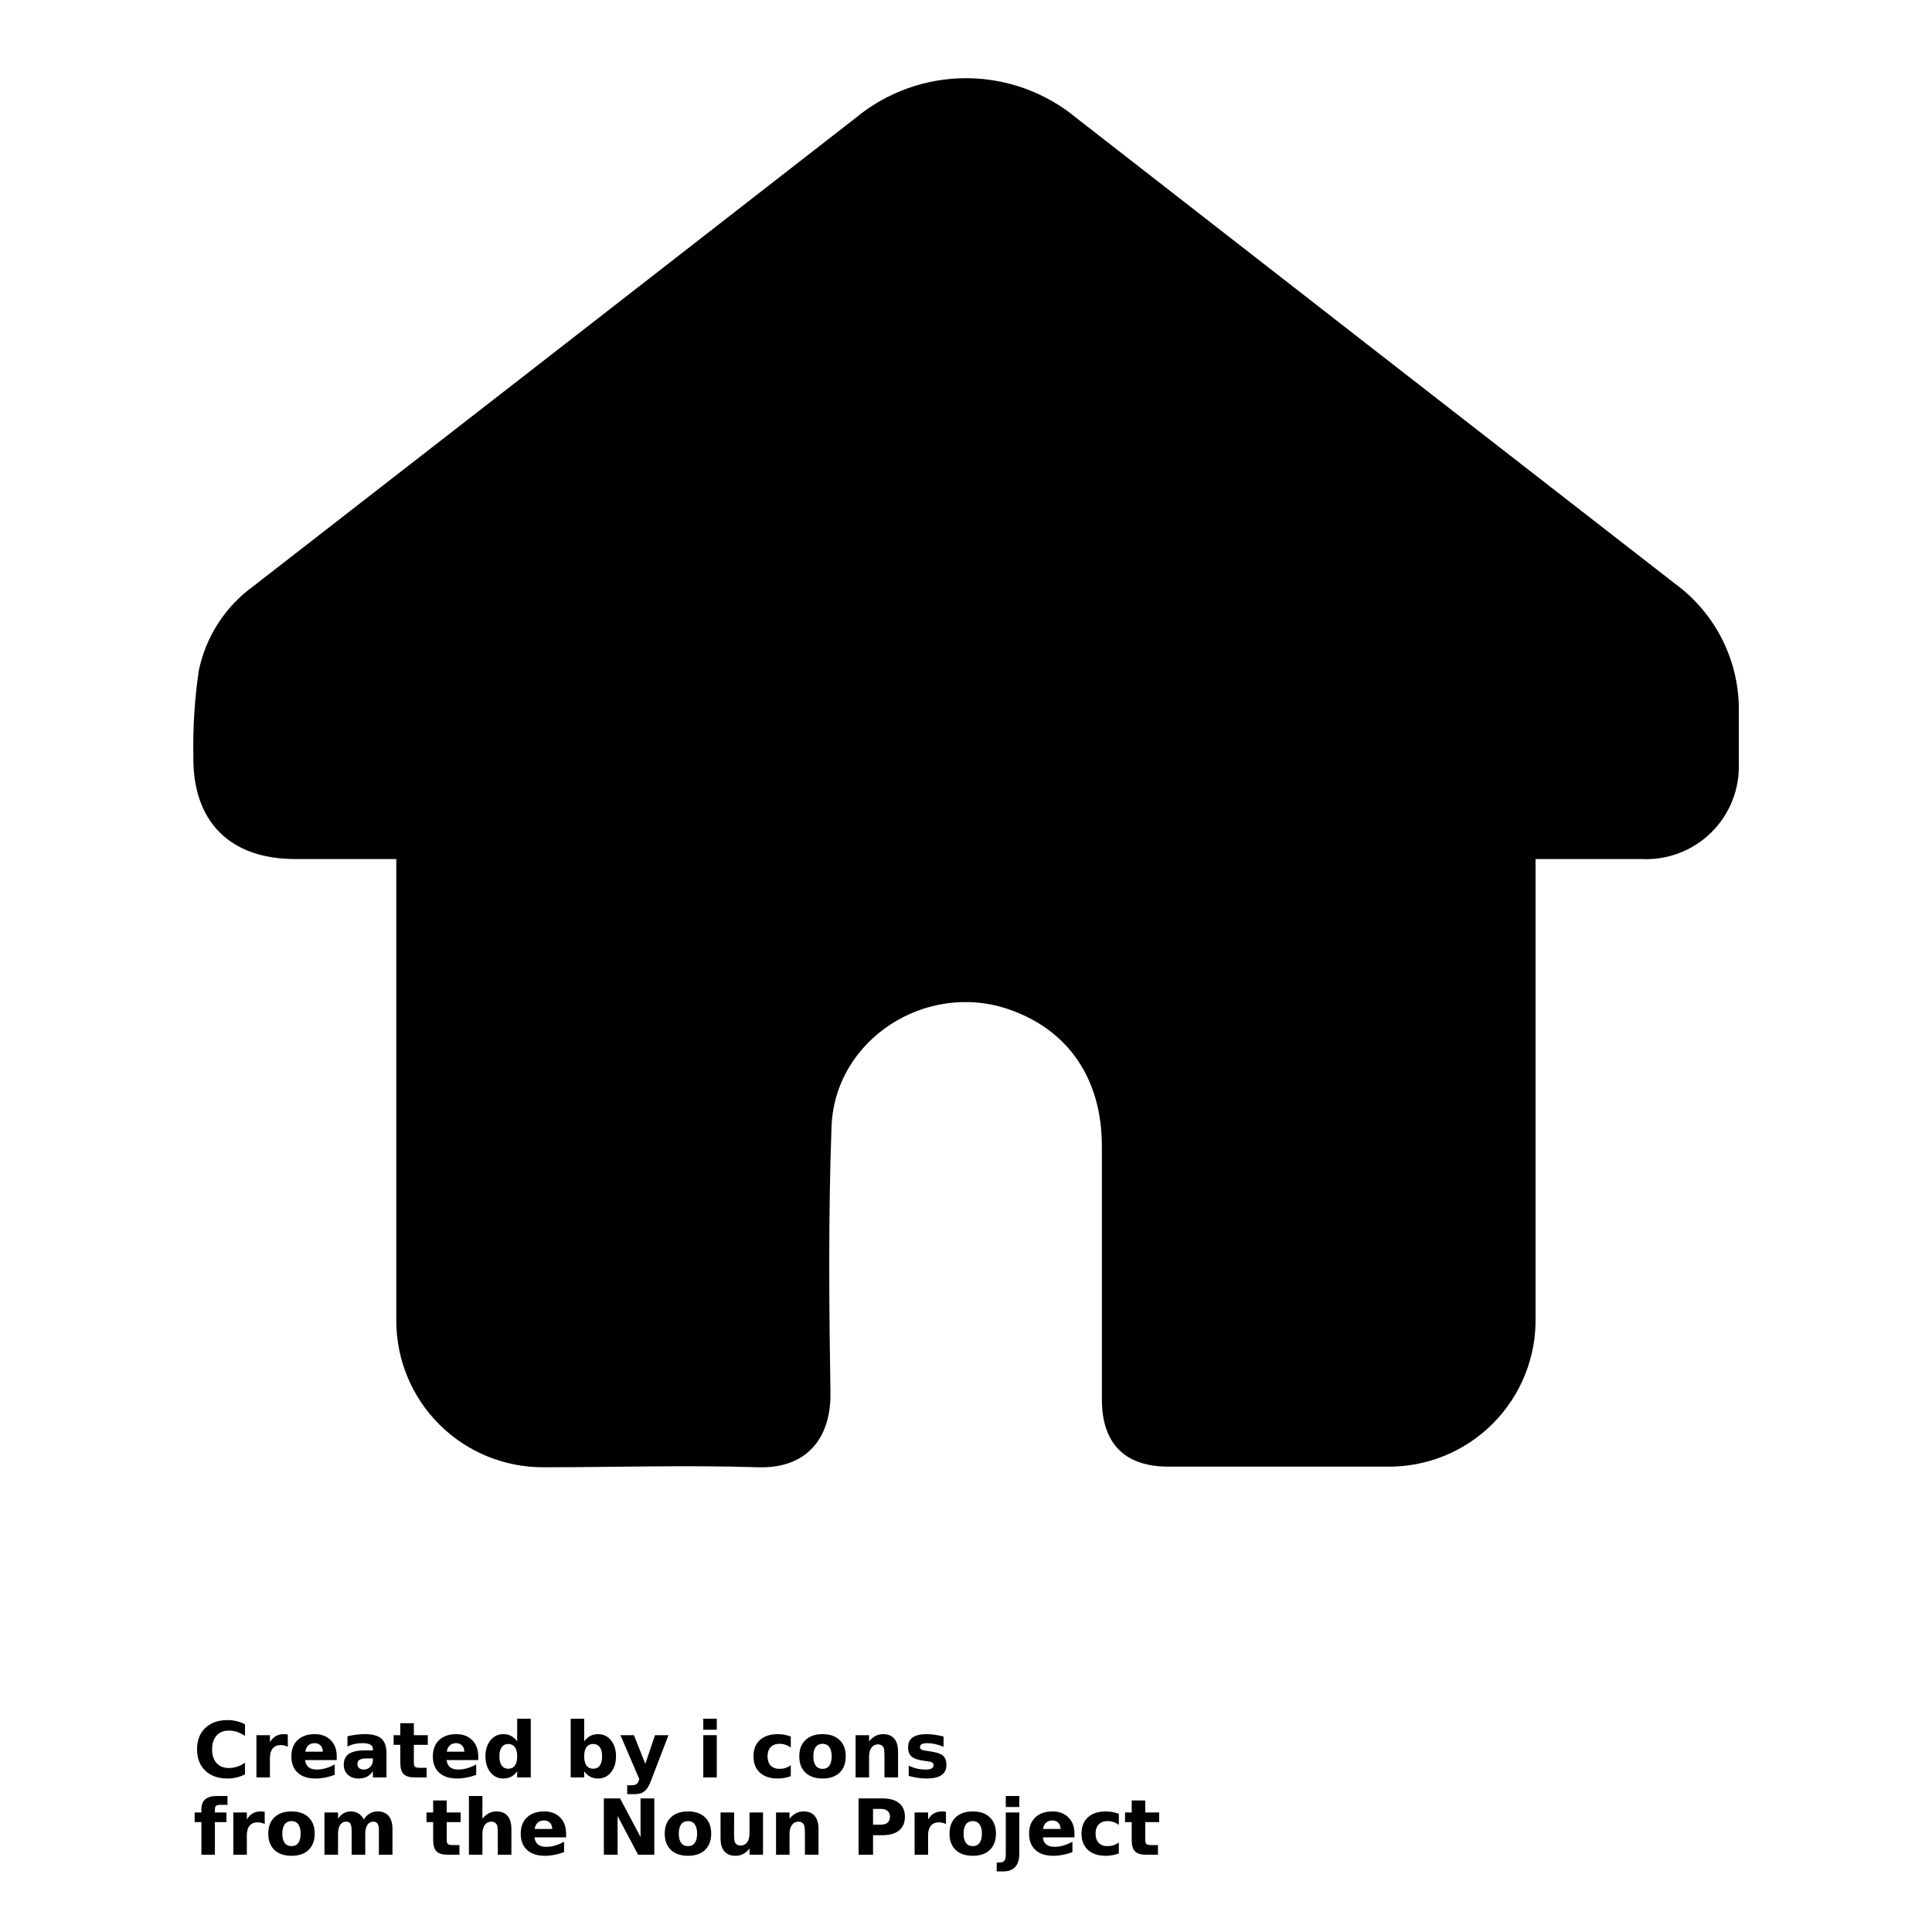
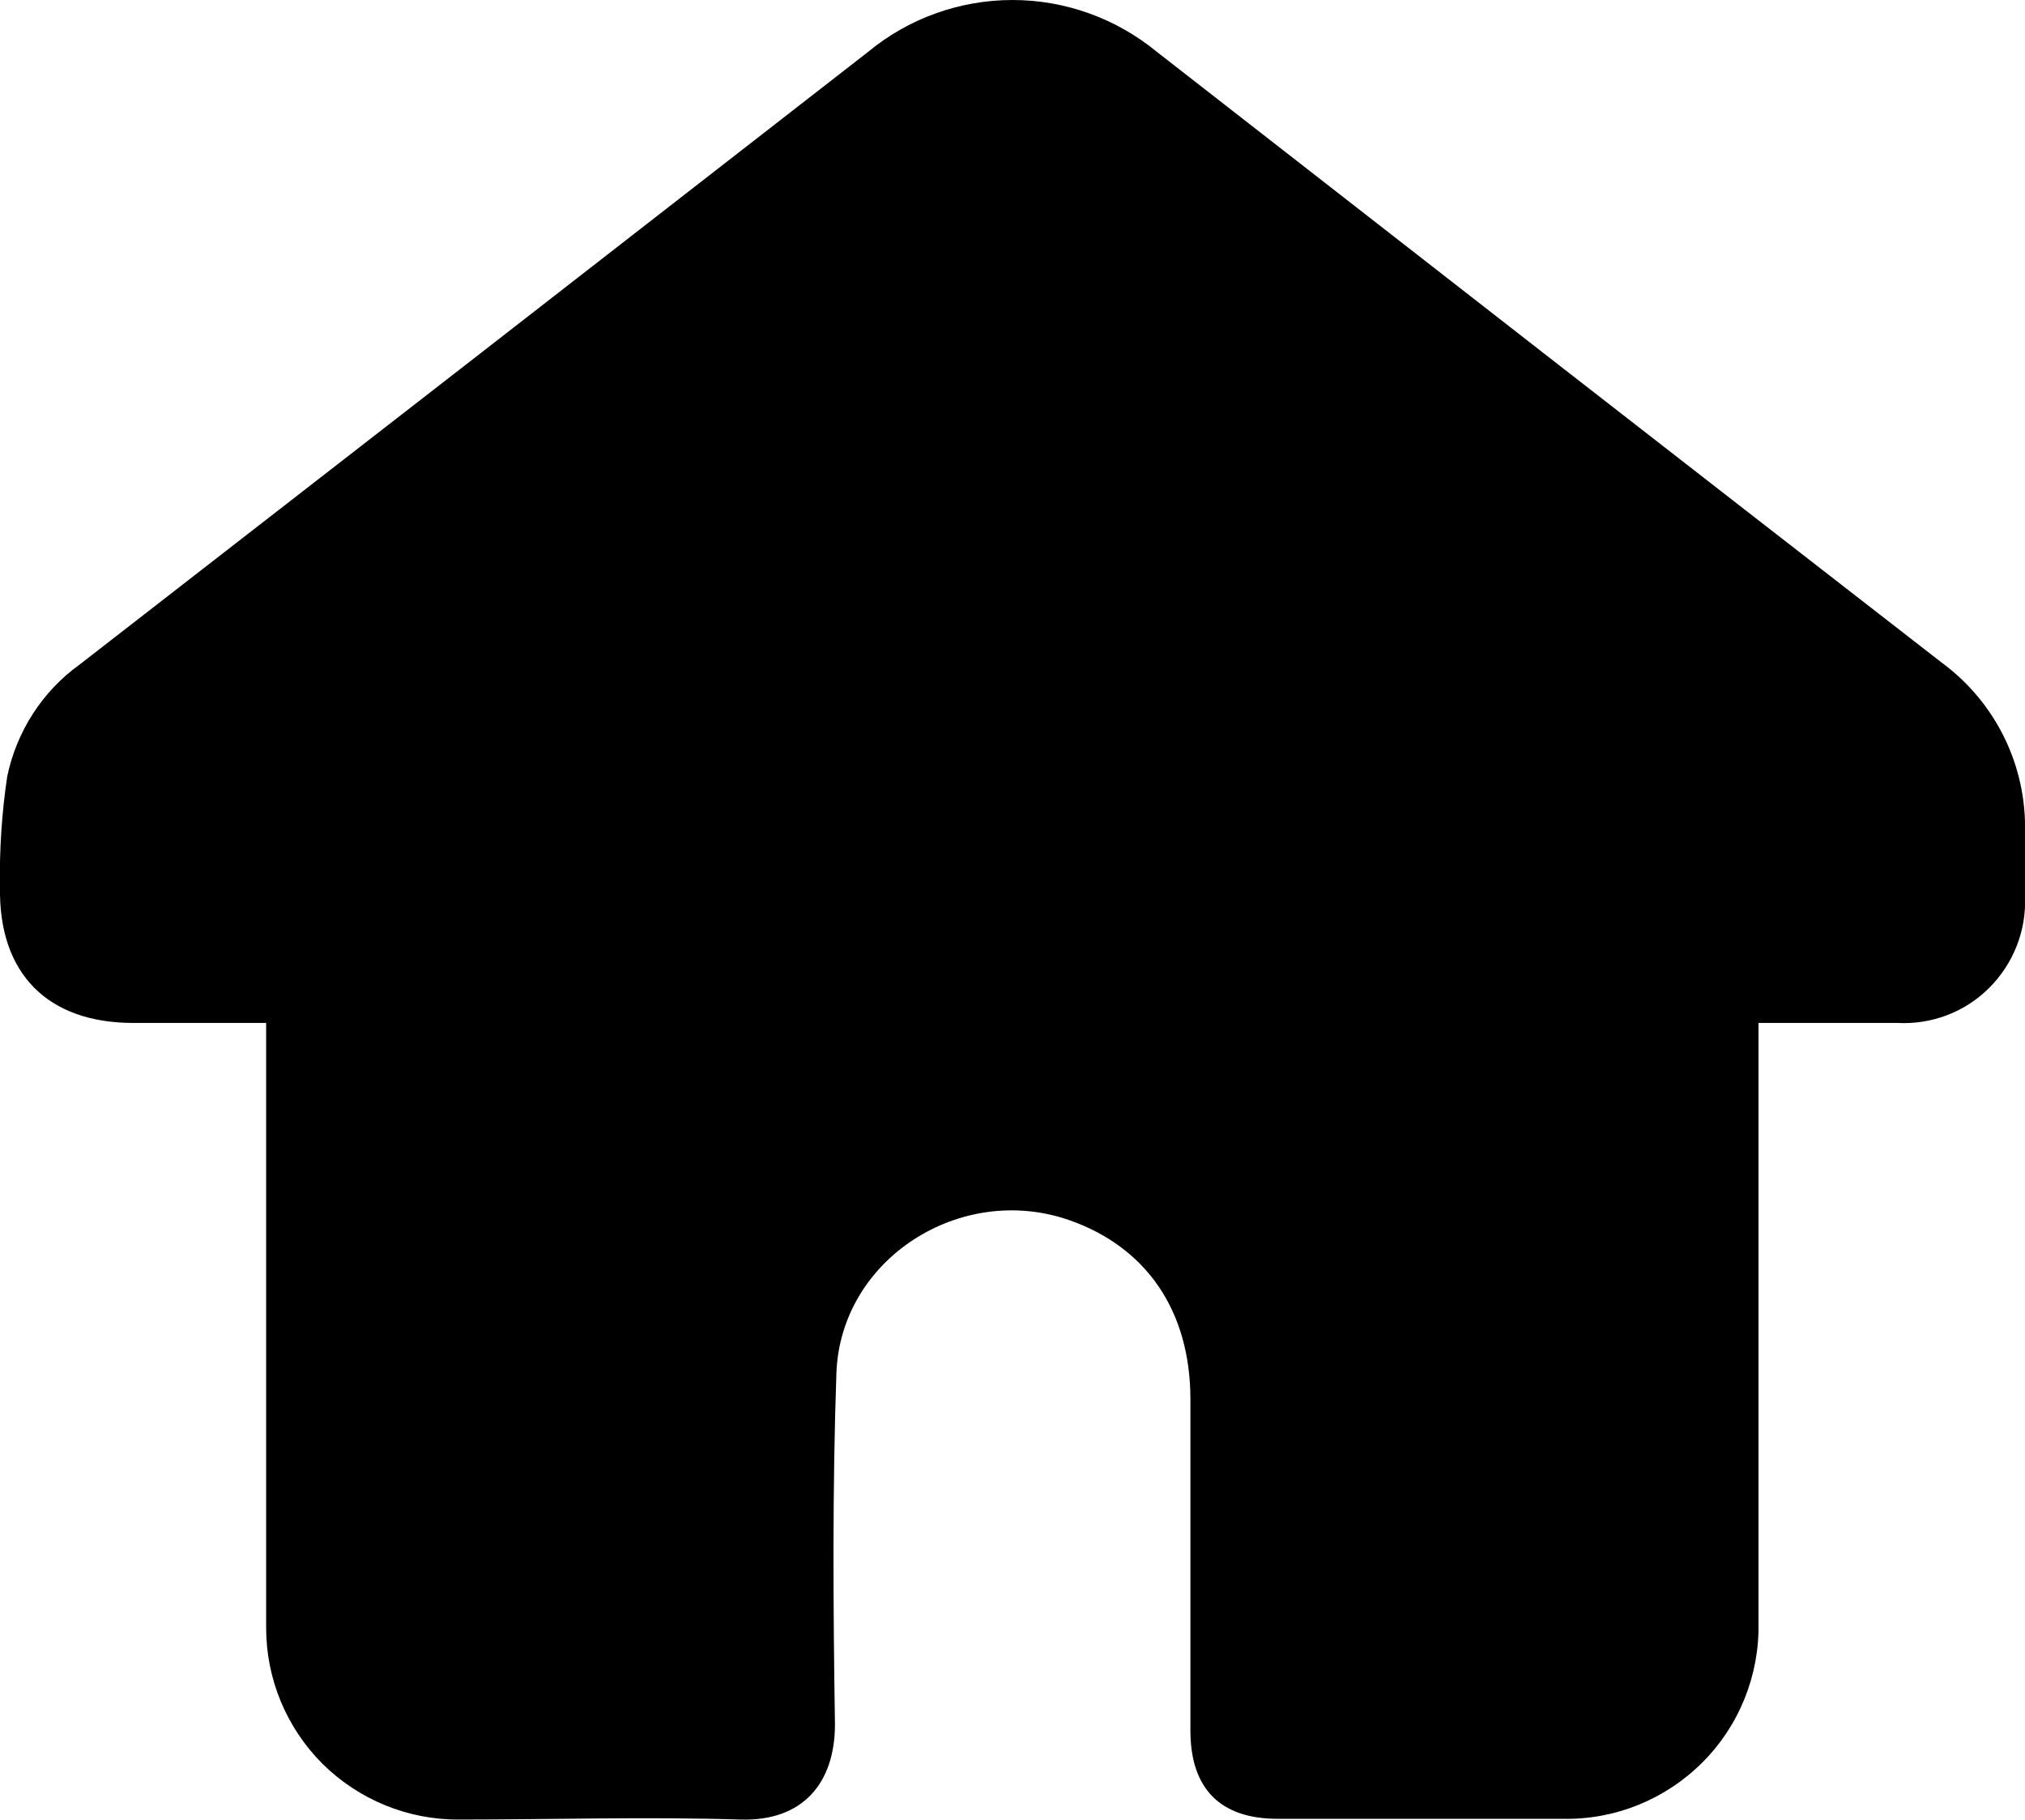
- <svg xmlns="http://www.w3.org/2000/svg" xmlns:xlink="http://www.w3.org/1999/xlink" width="700pt" height="700pt" version="1.1" viewBox="0 0 700 700">
-   <defs>
-     <symbol id="t" overflow="visible">
-       <path d="m18.766-1.125c-0.969 0.5-1.98 0.875-3.031 1.125-1.043 0.258-2.137 0.391-3.281 0.391-3.398 0-6.09-0.945-8.078-2.844-1.992-1.906-2.984-4.484-2.984-7.734 0-3.258 0.992-5.836 2.984-7.734 1.988-1.906 4.68-2.859 8.078-2.859 1.145 0 2.238 0.133 3.281 0.391 1.051 0.25 2.062 0.625 3.031 1.125v4.219c-0.98-0.656-1.945-1.141-2.891-1.453-0.949-0.312-1.949-0.469-3-0.469-1.875 0-3.352 0.605-4.422 1.812-1.074 1.199-1.609 2.856-1.609 4.969 0 2.106 0.535 3.762 1.609 4.969 1.07 1.199 2.547 1.797 4.422 1.797 1.051 0 2.051-0.148 3-0.453 0.945-0.312 1.91-0.801 2.891-1.469z" />
-     </symbol>
-     <symbol id="d" overflow="visible">
-       <path d="m13.734-11.141c-0.438-0.195-0.871-0.344-1.297-0.438-0.418-0.102-0.84-0.156-1.266-0.156-1.262 0-2.231 0.406-2.906 1.219-0.68 0.805-1.016 1.953-1.016 3.453v7.062h-4.891v-15.312h4.891v2.516c0.625-1 1.344-1.727 2.156-2.188 0.82-0.469 1.801-0.703 2.938-0.703 0.164 0 0.344 0.012 0.531 0.031 0.195 0.012 0.477 0.039 0.844 0.078z" />
-     </symbol>
-     <symbol id="a" overflow="visible">
-       <path d="m17.641-7.703v1.406h-11.453c0.125 1.148 0.539 2.008 1.25 2.578 0.707 0.574 1.703 0.859 2.984 0.859 1.031 0 2.082-0.148 3.156-0.453 1.082-0.312 2.191-0.773 3.328-1.391v3.766c-1.156 0.438-2.312 0.766-3.469 0.984-1.156 0.227-2.312 0.344-3.469 0.344-2.773 0-4.93-0.703-6.469-2.109-1.531-1.406-2.297-3.379-2.297-5.922 0-2.5 0.754-4.461 2.266-5.891 1.508-1.438 3.582-2.156 6.219-2.156 2.406 0 4.332 0.73 5.781 2.188 1.445 1.449 2.172 3.383 2.172 5.797zm-5.031-1.625c0-0.926-0.273-1.672-0.812-2.234-0.543-0.57-1.25-0.859-2.125-0.859-0.949 0-1.719 0.266-2.312 0.797s-0.965 1.297-1.109 2.297z" />
-     </symbol>
-     <symbol id="k" overflow="visible">
-       <path d="m9.219-6.891c-1.023 0-1.793 0.172-2.312 0.516-0.512 0.344-0.766 0.855-0.766 1.531 0 0.625 0.207 1.117 0.625 1.469 0.414 0.344 0.988 0.516 1.719 0.516 0.926 0 1.703-0.328 2.328-0.984 0.633-0.664 0.953-1.492 0.953-2.484v-0.562zm7.469-1.844v8.734h-4.922v-2.266c-0.656 0.93-1.398 1.605-2.219 2.031-0.824 0.414-1.824 0.625-3 0.625-1.586 0-2.871-0.457-3.859-1.375-0.992-0.926-1.484-2.129-1.484-3.609 0-1.789 0.613-3.102 1.844-3.938 1.238-0.844 3.18-1.266 5.828-1.266h2.891v-0.391c0-0.77-0.309-1.332-0.922-1.688-0.617-0.363-1.57-0.547-2.859-0.547-1.055 0-2.031 0.105-2.938 0.312-0.898 0.211-1.73 0.523-2.5 0.938v-3.734c1.039-0.25 2.086-0.441 3.141-0.578 1.062-0.133 2.125-0.203 3.188-0.203 2.758 0 4.75 0.547 5.969 1.641 1.227 1.086 1.844 2.856 1.844 5.312z" />
-     </symbol>
-     <symbol id="c" overflow="visible">
-       <path d="m7.703-19.656v4.344h5.047v3.5h-5.047v6.5c0 0.711 0.141 1.188 0.422 1.438s0.836 0.375 1.672 0.375h2.516v3.5h-4.188c-1.938 0-3.312-0.398-4.125-1.203-0.805-0.812-1.203-2.18-1.203-4.109v-6.5h-2.422v-3.5h2.422v-4.344z" />
-     </symbol>
-     <symbol id="j" overflow="visible">
-       <path d="m12.766-13.078v-8.203h4.922v21.281h-4.922v-2.219c-0.668 0.906-1.406 1.57-2.219 1.984s-1.758 0.625-2.828 0.625c-1.887 0-3.434-0.75-4.641-2.25-1.211-1.5-1.812-3.426-1.812-5.781 0-2.363 0.602-4.297 1.812-5.797 1.207-1.5 2.754-2.25 4.641-2.25 1.062 0 2 0.215 2.812 0.641 0.82 0.43 1.566 1.086 2.234 1.969zm-3.219 9.922c1.039 0 1.836-0.379 2.391-1.141 0.551-0.77 0.828-1.883 0.828-3.344 0-1.457-0.277-2.566-0.828-3.328-0.555-0.77-1.352-1.156-2.391-1.156-1.043 0-1.84 0.387-2.391 1.156-0.555 0.762-0.828 1.871-0.828 3.328 0 1.461 0.273 2.574 0.828 3.344 0.551 0.762 1.348 1.141 2.391 1.141z" />
-     </symbol>
-     <symbol id="i" overflow="visible">
-       <path d="m10.5-3.156c1.051 0 1.852-0.379 2.406-1.141 0.551-0.77 0.828-1.883 0.828-3.344 0-1.457-0.277-2.566-0.828-3.328-0.555-0.77-1.355-1.156-2.406-1.156-1.055 0-1.859 0.387-2.422 1.156-0.555 0.773-0.828 1.883-0.828 3.328 0 1.449 0.273 2.559 0.828 3.328 0.562 0.773 1.367 1.156 2.422 1.156zm-3.25-9.922c0.676-0.883 1.422-1.539 2.234-1.969 0.82-0.426 1.766-0.641 2.828-0.641 1.895 0 3.445 0.75 4.656 2.25 1.207 1.5 1.812 3.434 1.812 5.797 0 2.356-0.605 4.281-1.812 5.781-1.211 1.5-2.762 2.25-4.656 2.25-1.062 0-2.008-0.211-2.828-0.625-0.812-0.426-1.559-1.086-2.234-1.984v2.219h-4.891v-21.281h4.891z" />
-     </symbol>
-     <symbol id="h" overflow="visible">
-       <path d="m0.344-15.312h4.891l4.125 10.391 3.5-10.391h4.891l-6.438 16.766c-0.648 1.695-1.402 2.883-2.266 3.562-0.867 0.688-2 1.031-3.406 1.031h-2.844v-3.219h1.531c0.832 0 1.438-0.137 1.812-0.406 0.383-0.262 0.68-0.73 0.891-1.406l0.141-0.422z" />
-     </symbol>
-     <symbol id="g" overflow="visible">
-       <path d="m2.359-15.312h4.891v15.312h-4.891zm0-5.969h4.891v4h-4.891z" />
-     </symbol>
-     <symbol id="f" overflow="visible">
-       <path d="m14.719-14.828v3.984c-0.656-0.457-1.324-0.797-2-1.016-0.668-0.219-1.359-0.328-2.078-0.328-1.367 0-2.434 0.402-3.203 1.203-0.762 0.793-1.141 1.906-1.141 3.344 0 1.43 0.379 2.543 1.141 3.344 0.77 0.793 1.836 1.188 3.203 1.188 0.758 0 1.484-0.109 2.172-0.328 0.688-0.227 1.32-0.566 1.906-1.016v4c-0.762 0.281-1.539 0.488-2.328 0.625-0.781 0.145-1.574 0.219-2.375 0.219-2.762 0-4.922-0.707-6.484-2.125-1.555-1.414-2.328-3.383-2.328-5.906 0-2.531 0.773-4.504 2.328-5.922 1.562-1.414 3.723-2.125 6.484-2.125 0.801 0 1.594 0.074 2.375 0.219 0.781 0.137 1.555 0.352 2.328 0.641z" />
-     </symbol>
-     <symbol id="b" overflow="visible">
-       <path d="m9.641-12.188c-1.086 0-1.914 0.391-2.484 1.172-0.574 0.781-0.859 1.906-0.859 3.375s0.285 2.594 0.859 3.375c0.57 0.773 1.398 1.156 2.484 1.156 1.062 0 1.875-0.383 2.438-1.156 0.57-0.781 0.859-1.906 0.859-3.375s-0.289-2.594-0.859-3.375c-0.562-0.781-1.375-1.172-2.438-1.172zm0-3.5c2.633 0 4.691 0.715 6.172 2.141 1.477 1.418 2.219 3.387 2.219 5.906 0 2.512-0.742 4.481-2.219 5.906-1.48 1.418-3.539 2.125-6.172 2.125-2.648 0-4.715-0.707-6.203-2.125-1.492-1.426-2.234-3.394-2.234-5.906 0-2.519 0.742-4.488 2.234-5.906 1.488-1.426 3.555-2.141 6.203-2.141z" />
-     </symbol>
-     <symbol id="e" overflow="visible">
-       <path d="m17.75-9.328v9.328h-4.922v-7.141c0-1.32-0.031-2.234-0.094-2.734s-0.168-0.867-0.312-1.109c-0.188-0.312-0.449-0.555-0.781-0.734-0.324-0.176-0.695-0.266-1.109-0.266-1.023 0-1.824 0.398-2.406 1.188-0.586 0.781-0.875 1.871-0.875 3.266v7.531h-4.891v-15.312h4.891v2.234c0.738-0.883 1.52-1.539 2.344-1.969 0.832-0.426 1.75-0.641 2.75-0.641 1.77 0 3.113 0.547 4.031 1.641 0.914 1.086 1.375 2.656 1.375 4.719z" />
-     </symbol>
-     <symbol id="s" overflow="visible">
-       <path d="m14.312-14.828v3.719c-1.043-0.438-2.055-0.766-3.031-0.984-0.98-0.219-1.902-0.328-2.766-0.328-0.93 0-1.621 0.117-2.078 0.344-0.449 0.23-0.672 0.59-0.672 1.078 0 0.387 0.172 0.684 0.516 0.891 0.344 0.211 0.957 0.367 1.844 0.469l0.859 0.125c2.508 0.324 4.195 0.852 5.062 1.578 0.863 0.73 1.297 1.871 1.297 3.422 0 1.637-0.605 2.867-1.812 3.688-1.199 0.812-2.992 1.219-5.375 1.219-1.023 0-2.074-0.078-3.156-0.234-1.074-0.156-2.18-0.395-3.312-0.719v-3.719c0.969 0.48 1.961 0.84 2.984 1.078 1.031 0.23 2.078 0.344 3.141 0.344 0.957 0 1.676-0.129 2.156-0.391 0.477-0.27 0.719-0.664 0.719-1.188 0-0.438-0.168-0.758-0.5-0.969-0.336-0.219-0.996-0.383-1.984-0.5l-0.859-0.109c-2.18-0.27-3.703-0.773-4.578-1.516-0.875-0.738-1.312-1.859-1.312-3.359 0-1.625 0.551-2.828 1.656-3.609 1.113-0.789 2.82-1.188 5.125-1.188 0.895 0 1.836 0.074 2.828 0.219 1 0.137 2.082 0.352 3.25 0.641z" />
-     </symbol>
-     <symbol id="r" overflow="visible">
-       <path d="m12.422-21.281v3.219h-2.703c-0.688 0-1.172 0.125-1.453 0.375-0.273 0.25-0.406 0.688-0.406 1.312v1.062h4.188v3.5h-4.188v11.812h-4.891v-11.812h-2.438v-3.5h2.438v-1.062c0-1.664 0.461-2.898 1.391-3.703 0.926-0.801 2.367-1.203 4.328-1.203z" />
-     </symbol>
-     <symbol id="q" overflow="visible">
-       <path d="m16.547-12.766c0.613-0.945 1.348-1.672 2.203-2.172 0.852-0.5 1.789-0.75 2.812-0.75 1.758 0 3.098 0.547 4.016 1.641 0.926 1.086 1.391 2.656 1.391 4.719v9.328h-4.922v-7.984-0.359c0.008-0.133 0.016-0.32 0.016-0.562 0-1.082-0.164-1.863-0.484-2.344-0.312-0.488-0.824-0.734-1.531-0.734-0.93 0-1.648 0.387-2.156 1.156-0.512 0.762-0.773 1.867-0.781 3.312v7.516h-4.922v-7.984c0-1.695-0.148-2.785-0.438-3.266-0.293-0.488-0.812-0.734-1.562-0.734-0.938 0-1.664 0.387-2.172 1.156-0.512 0.762-0.766 1.859-0.766 3.297v7.531h-4.922v-15.312h4.922v2.234c0.602-0.863 1.289-1.516 2.062-1.953 0.781-0.438 1.641-0.656 2.578-0.656 1.062 0 2 0.258 2.812 0.766 0.812 0.512 1.426 1.23 1.844 2.156z" />
-     </symbol>
-     <symbol id="p" overflow="visible">
-       <path d="m17.75-9.328v9.328h-4.922v-7.109c0-1.344-0.031-2.266-0.094-2.766s-0.168-0.867-0.312-1.109c-0.188-0.312-0.449-0.555-0.781-0.734-0.324-0.176-0.695-0.266-1.109-0.266-1.023 0-1.824 0.398-2.406 1.188-0.586 0.781-0.875 1.871-0.875 3.266v7.531h-4.891v-21.281h4.891v8.203c0.738-0.883 1.52-1.539 2.344-1.969 0.832-0.426 1.75-0.641 2.75-0.641 1.77 0 3.113 0.547 4.031 1.641 0.914 1.086 1.375 2.656 1.375 4.719z" />
-     </symbol>
-     <symbol id="o" overflow="visible">
-       <path d="m2.578-20.406h5.875l7.422 14v-14h4.984v20.406h-5.875l-7.422-14v14h-4.984z" />
-     </symbol>
-     <symbol id="n" overflow="visible">
-       <path d="m2.188-5.969v-9.344h4.922v1.531c0 0.836-0.008 1.875-0.016 3.125-0.012 1.25-0.016 2.086-0.016 2.5 0 1.242 0.031 2.133 0.094 2.672 0.07 0.543 0.18 0.934 0.328 1.172 0.207 0.324 0.473 0.574 0.797 0.75 0.32 0.168 0.691 0.25 1.109 0.25 1.02 0 1.82-0.391 2.406-1.172 0.582-0.781 0.875-1.867 0.875-3.266v-7.562h4.891v15.312h-4.891v-2.219c-0.742 0.898-1.523 1.559-2.344 1.984-0.824 0.414-1.734 0.625-2.734 0.625-1.762 0-3.106-0.539-4.031-1.625-0.93-1.082-1.391-2.66-1.391-4.734z" />
-     </symbol>
-     <symbol id="m" overflow="visible">
-       <path d="m2.578-20.406h8.734c2.594 0 4.582 0.578 5.969 1.734 1.395 1.148 2.094 2.789 2.094 4.922 0 2.137-0.699 3.781-2.094 4.938-1.387 1.156-3.375 1.734-5.969 1.734h-3.484v7.078h-5.25zm5.25 3.812v5.703h2.922c1.02 0 1.805-0.25 2.359-0.75 0.562-0.5 0.844-1.203 0.844-2.109 0-0.914-0.281-1.617-0.844-2.109-0.555-0.488-1.34-0.734-2.359-0.734z" />
-     </symbol>
-     <symbol id="l" overflow="visible">
-       <path d="m2.359-15.312h4.891v15.031c0 2.051-0.496 3.617-1.484 4.703-0.98 1.082-2.406 1.625-4.281 1.625h-2.422v-3.219h0.859c0.926 0 1.562-0.211 1.906-0.625 0.352-0.418 0.531-1.246 0.531-2.484zm0-5.969h4.891v4h-4.891z" />
-     </symbol>
-   </defs>
-   <g>
-     <path d="m630 276.25c0.406 9.453-3.191 18.637-9.906 25.297-6.715 6.664-15.926 10.188-25.375 9.703h-38.359v9.91 156.02 0.004c0.309 14.449-5.289 28.398-15.496 38.629-10.211 10.23-24.148 15.855-38.598 15.578h-78.902c-15.848 0-24.137-8.344-24.137-24.414v-91.672c0-24.586-12.266-42.168-33.602-49.559-29.961-10.414-63.168 10.754-64.344 42.449s-0.895 64.734-0.391 97.105c0 15.961-8.734 26.879-26.266 26.32-25.871-0.84-51.801 0-77.672 0v-0.004c-14.129 0.074-27.703-5.488-37.723-15.449-10.016-9.965-15.648-23.512-15.645-37.641v-154.79-12.488h-36.625c-23.801 0-37.297-13.719-36.902-37.465l-0.004 0.004c-0.188-10.285 0.465-20.566 1.961-30.746 2.555-12.445 9.715-23.465 20.047-30.855 72.691-56.449 145.34-112.93 217.95-169.46 11.246-9.305 25.387-14.395 39.984-14.395s28.738 5.09 39.984 14.395c72.277 56.301 144.59 112.56 216.95 168.79 14.957 10.957 23.582 28.562 23.07 47.098v17.637z" />
-     <use x="70" y="644" xlink:href="#t" />
-     <use x="90.551" y="644" xlink:href="#d" />
-     <use x="104.359" y="644" xlink:href="#a" />
-     <use x="123.348" y="644" xlink:href="#k" />
-     <use x="142.242" y="644" xlink:href="#c" />
-     <use x="155.629" y="644" xlink:href="#a" />
-     <use x="174.617" y="644" xlink:href="#j" />
-     <use x="204.41" y="644" xlink:href="#i" />
-     <use x="224.453" y="644" xlink:href="#h" />
-     <use x="252.453" y="644" xlink:href="#g" />
-     <use x="271.797" y="644" xlink:href="#f" />
-     <use x="288.395" y="644" xlink:href="#b" />
-     <use x="307.633" y="644" xlink:href="#e" />
-     <use x="327.562" y="644" xlink:href="#s" />
-     <use x="70" y="672" xlink:href="#r" />
-     <use x="82.184" y="672" xlink:href="#d" />
-     <use x="95.992" y="672" xlink:href="#b" />
-     <use x="115.227" y="672" xlink:href="#q" />
-     <use x="154.152" y="672" xlink:href="#c" />
-     <use x="167.535" y="672" xlink:href="#p" />
-     <use x="187.469" y="672" xlink:href="#a" />
-     <use x="216.207" y="672" xlink:href="#o" />
-     <use x="239.641" y="672" xlink:href="#b" />
-     <use x="258.879" y="672" xlink:href="#n" />
-     <use x="278.812" y="672" xlink:href="#e" />
-     <use x="308.492" y="672" xlink:href="#m" />
-     <use x="329.016" y="672" xlink:href="#d" />
-     <use x="342.82" y="672" xlink:href="#b" />
-     <use x="362.059" y="672" xlink:href="#l" />
-     <use x="371.656" y="672" xlink:href="#a" />
-     <use x="390.648" y="672" xlink:href="#f" />
-     <use x="407.242" y="672" xlink:href="#c" />
-   </g>
+ <svg xmlns="http://www.w3.org/2000/svg" version="1.1" id="Capa_1" x="0px" y="0px" viewBox="0 0 560 503.3" style="enable-background:new 0 0 560 503.3;" xml:space="preserve">
+   <path d="M560,247.9c0.4,9.5-3.2,18.6-9.9,25.3c-6.7,6.7-15.9,10.2-25.4,9.7h-38.4v9.9v156v0c0.3,14.4-5.3,28.4-15.5,38.6  c-10.2,10.2-24.1,15.9-38.6,15.6h-78.9c-15.8,0-24.1-8.3-24.1-24.4V387c0-24.6-12.3-42.2-33.6-49.6c-30-10.4-63.2,10.8-64.3,42.4  s-0.9,64.7-0.4,97.1c0,16-8.7,26.9-26.3,26.3c-25.9-0.8-51.8,0-77.7,0v0c-14.1,0.1-27.7-5.5-37.7-15.4c-10-10-15.6-23.5-15.6-37.6  V295.4v-12.5H36.9c-23.8,0-37.3-13.7-36.9-37.5l0,0c-0.2-10.3,0.5-20.6,2-30.7c2.6-12.4,9.7-23.5,20-30.9  C94.7,127.4,167.4,70.9,240,14.4C251.2,5.1,265.4,0,280,0s28.7,5.1,40,14.4C392.2,70.7,464.5,127,536.9,183.2  c15,11,23.6,28.6,23.1,47.1L560,247.9L560,247.9z" />
</svg>
